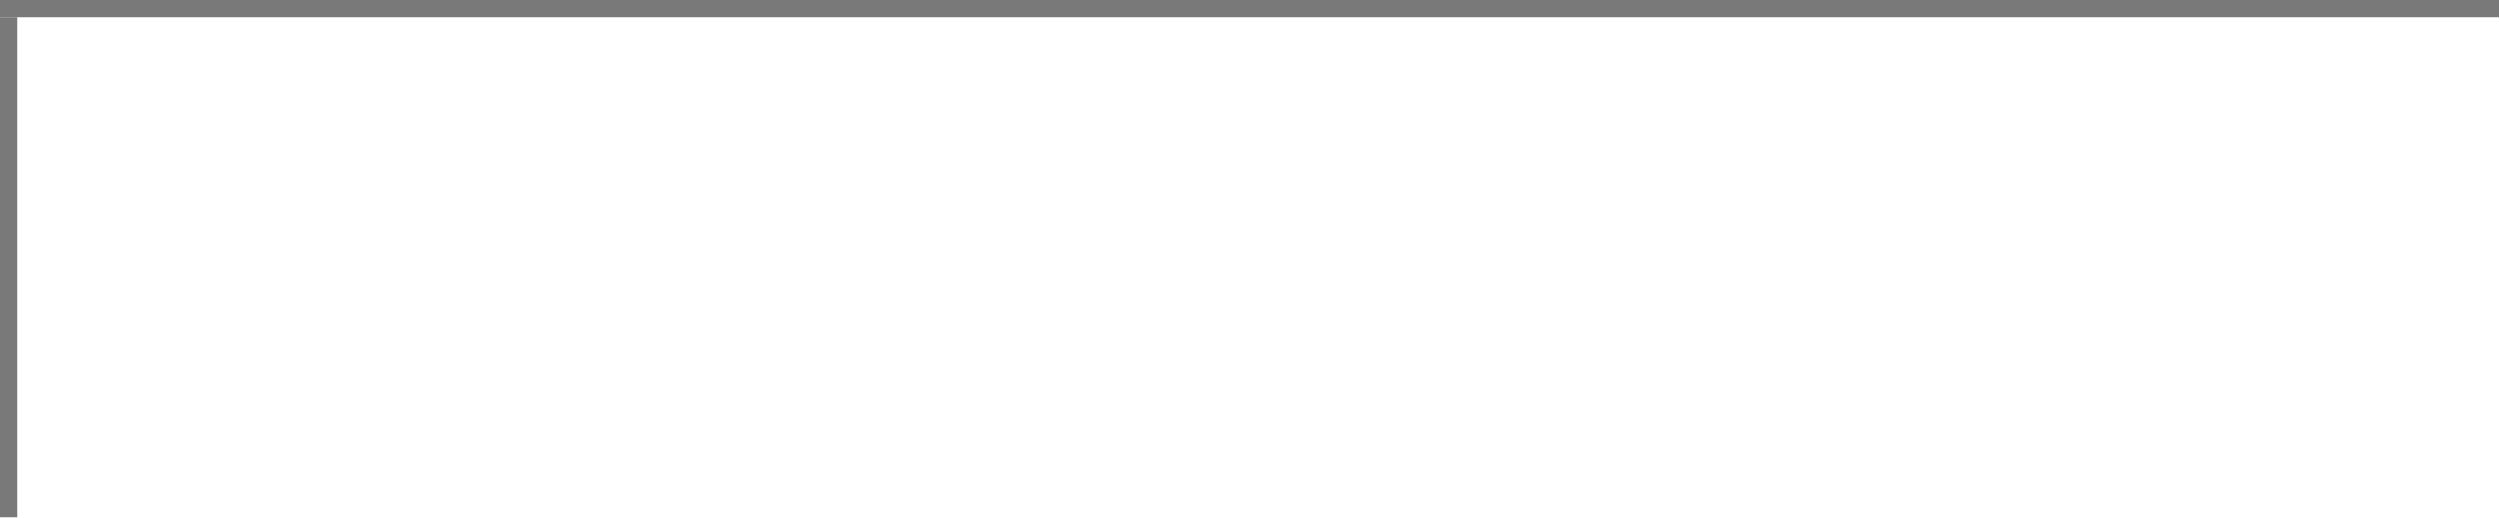
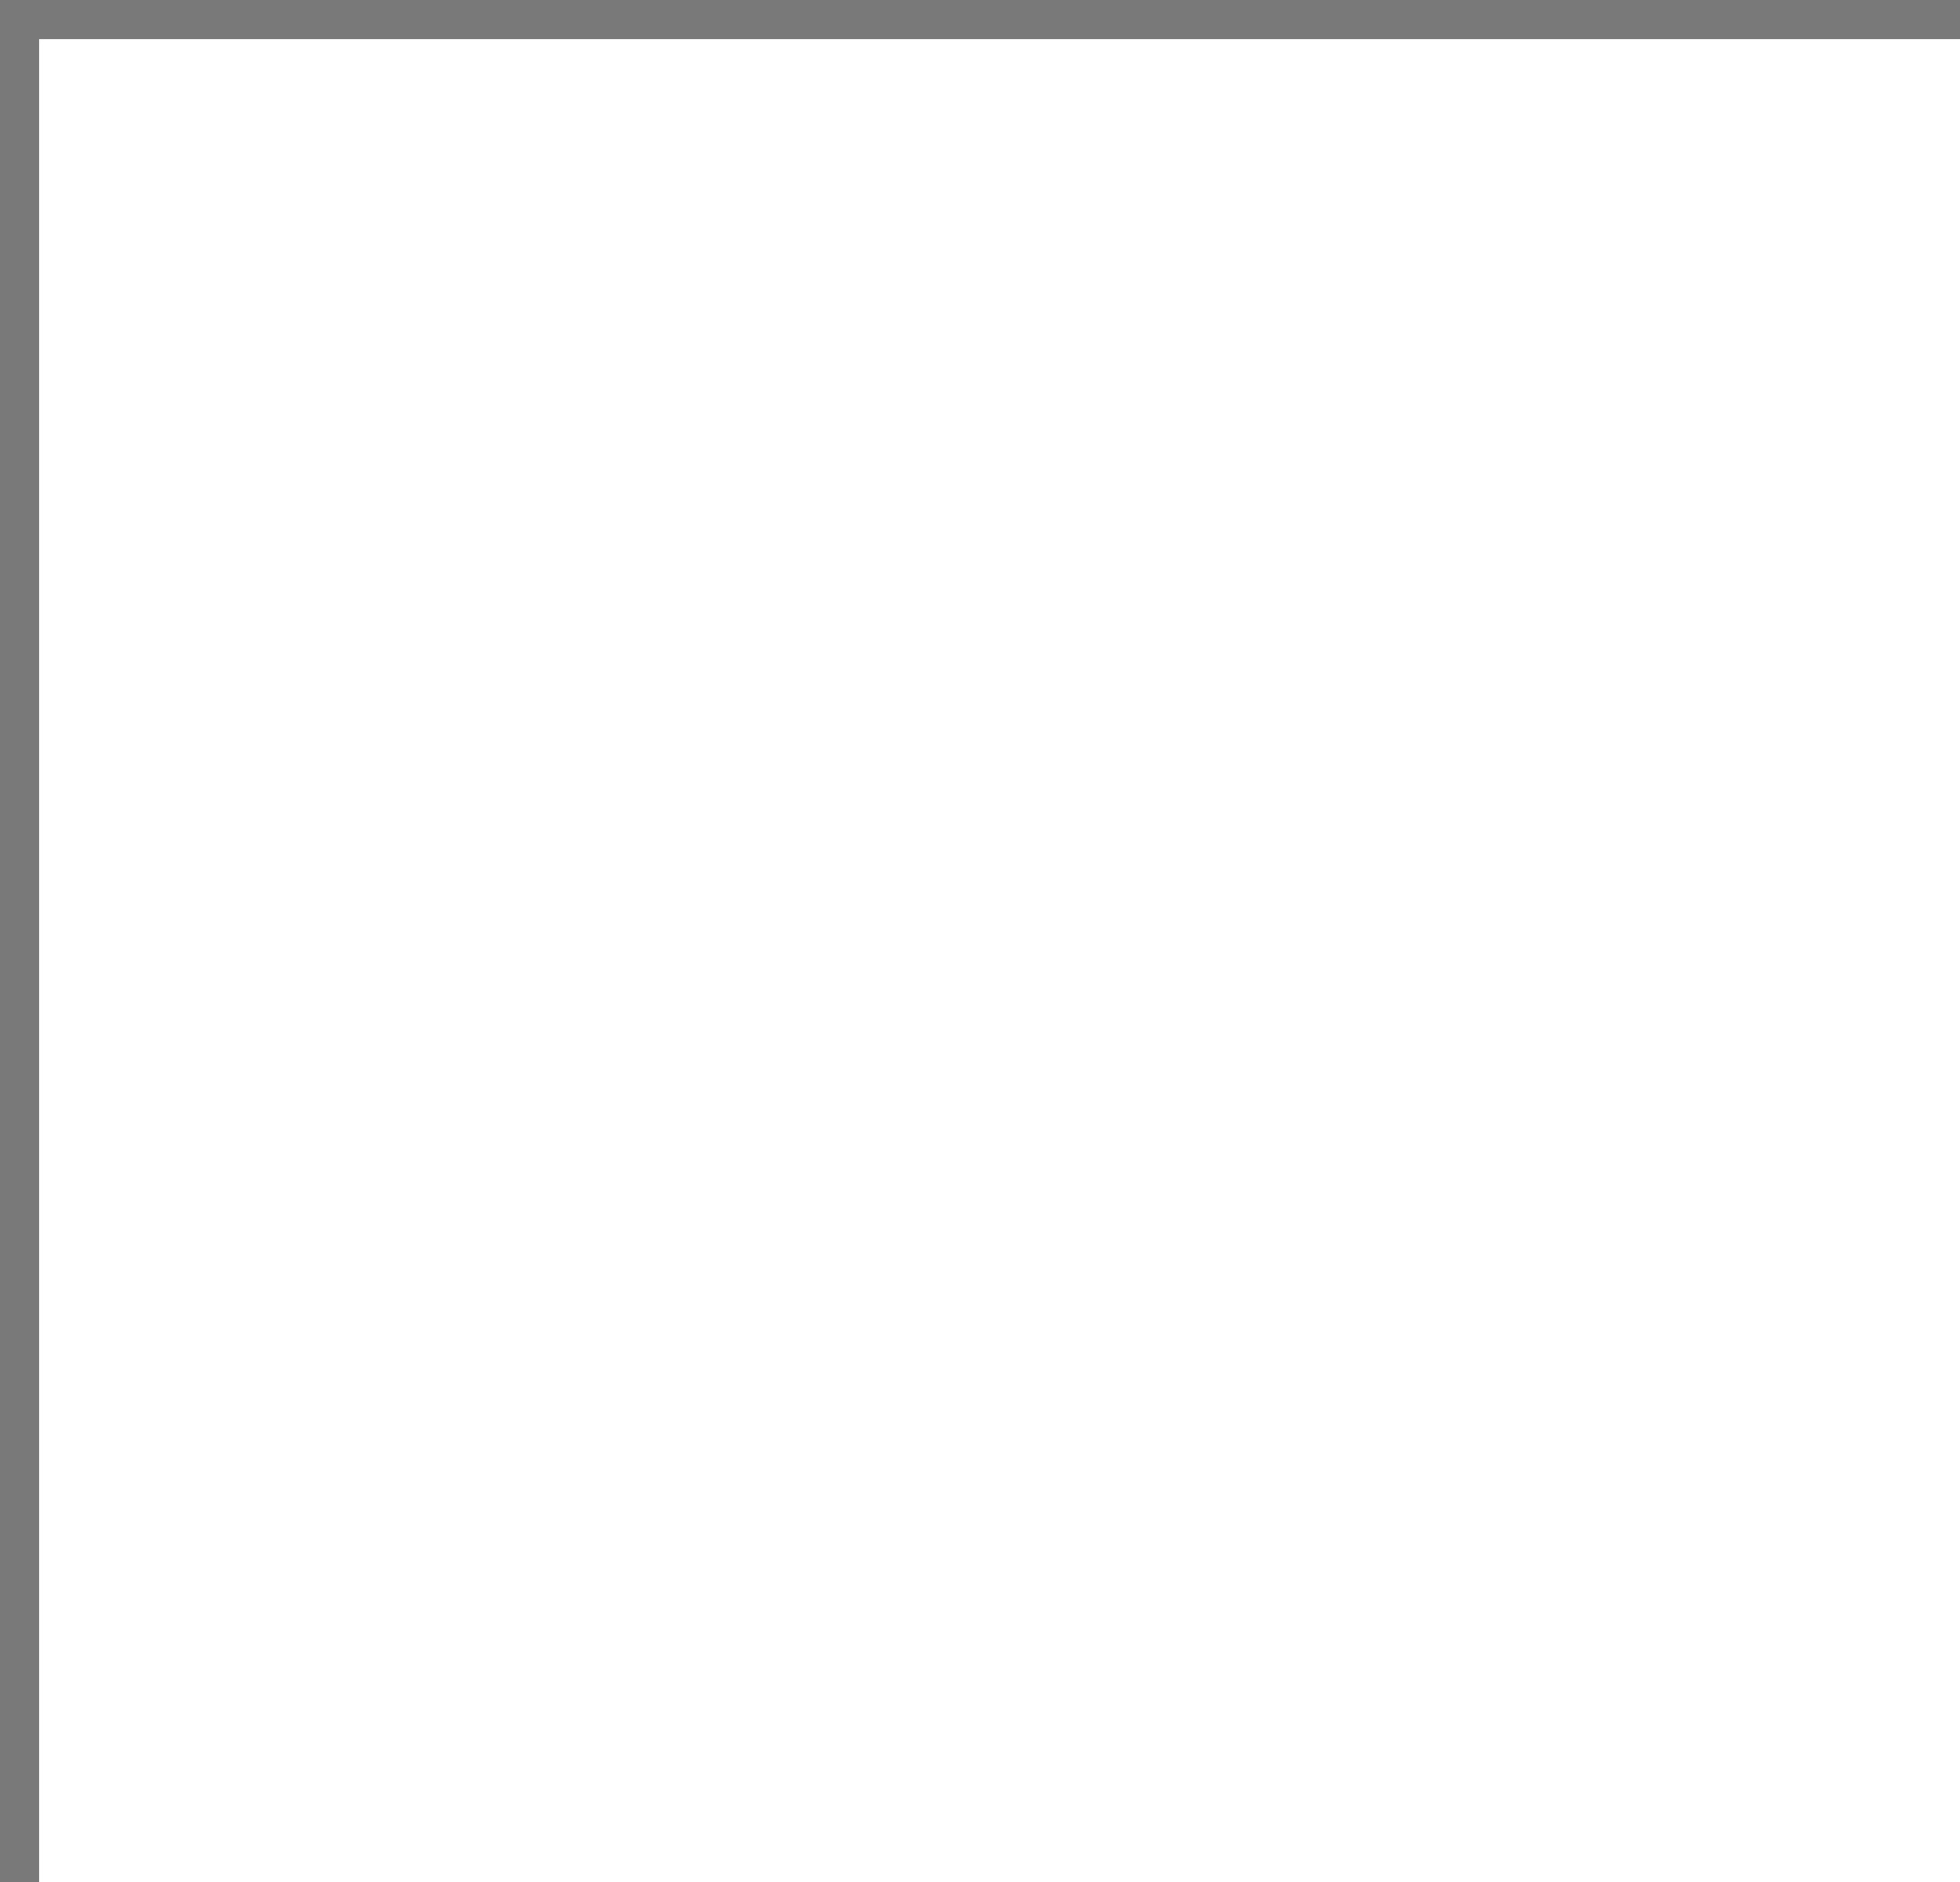
- <svg xmlns="http://www.w3.org/2000/svg" version="1.1" width="145px" height="30px" viewBox="50 156 145 30">
-   <path d="M 1 1  L 145 1  L 145 30  L 1 30  L 1 1  Z " fill-rule="nonzero" fill="rgba(255, 255, 255, 1)" stroke="none" transform="matrix(1 0 0 1 50 156 )" class="fill" />
-   <path d="M 0.5 1  L 0.5 30  " stroke-width="1" stroke-dasharray="0" stroke="rgba(121, 121, 121, 1)" fill="none" transform="matrix(1 0 0 1 50 156 )" class="stroke" />
-   <path d="M 0 0.5  L 145 0.5  " stroke-width="1" stroke-dasharray="0" stroke="rgba(121, 121, 121, 1)" fill="none" transform="matrix(1 0 0 1 50 156 )" class="stroke" />
+ <svg xmlns="http://www.w3.org/2000/svg" version="1.1" width="50px" height="48px" viewBox="0 30 50 48">
+   <path d="M 1 1  L 50 1  L 50 48  L 1 48  L 1 1  Z " fill-rule="nonzero" fill="rgba(255, 255, 255, 1)" stroke="none" transform="matrix(1 0 0 1 0 30 )" class="fill" />
+   <path d="M 0.5 1  L 0.5 48  " stroke-width="1" stroke-dasharray="0" stroke="rgba(121, 121, 121, 1)" fill="none" transform="matrix(1 0 0 1 0 30 )" class="stroke" />
+   <path d="M 0 0.5  L 50 0.5  " stroke-width="1" stroke-dasharray="0" stroke="rgba(121, 121, 121, 1)" fill="none" transform="matrix(1 0 0 1 0 30 )" class="stroke" />
</svg>
